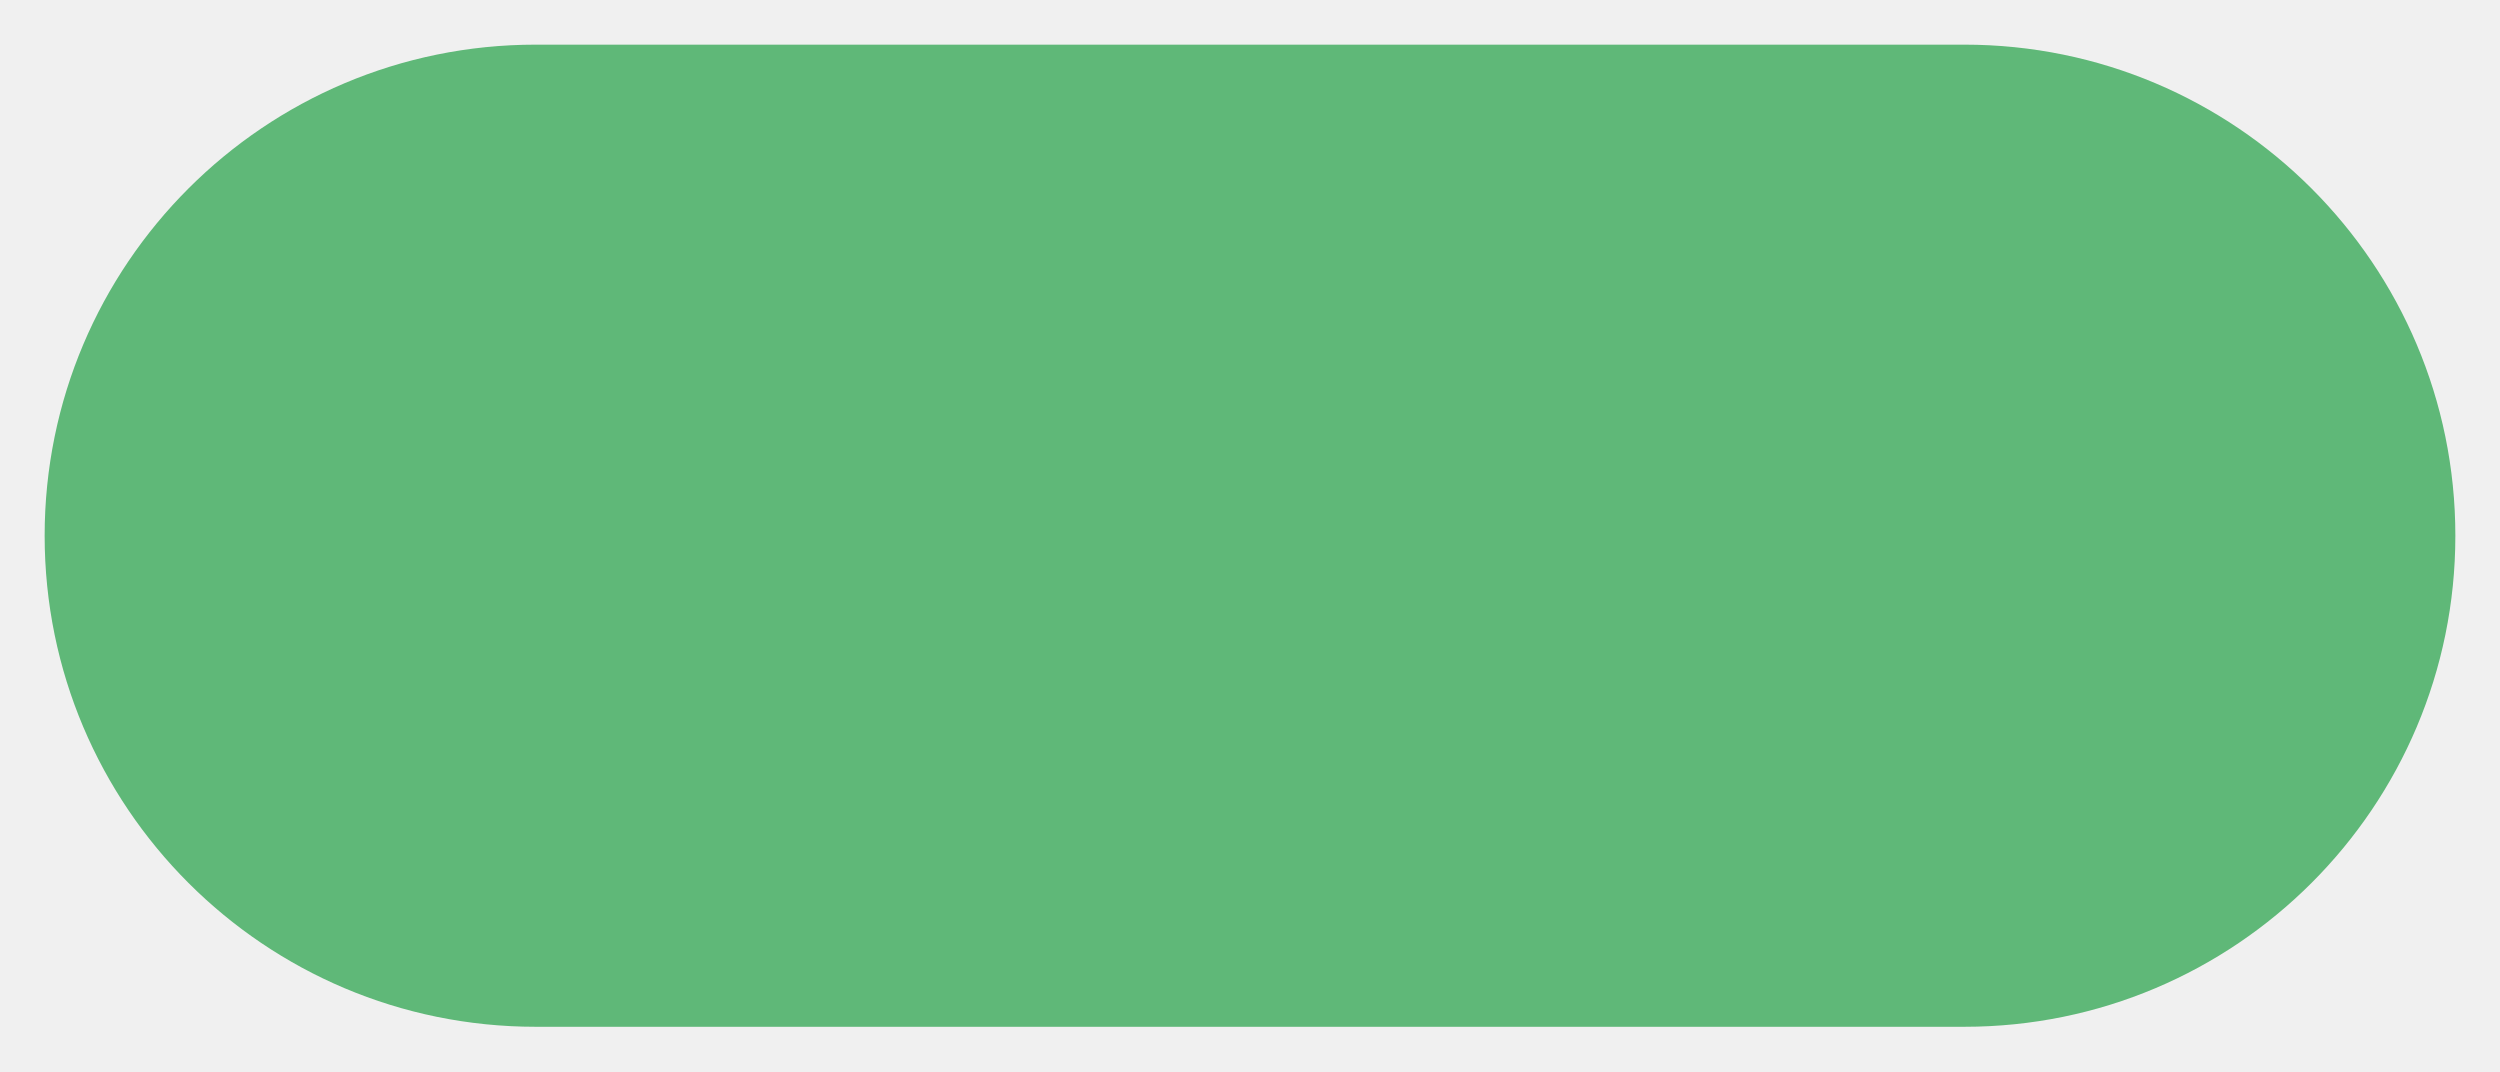
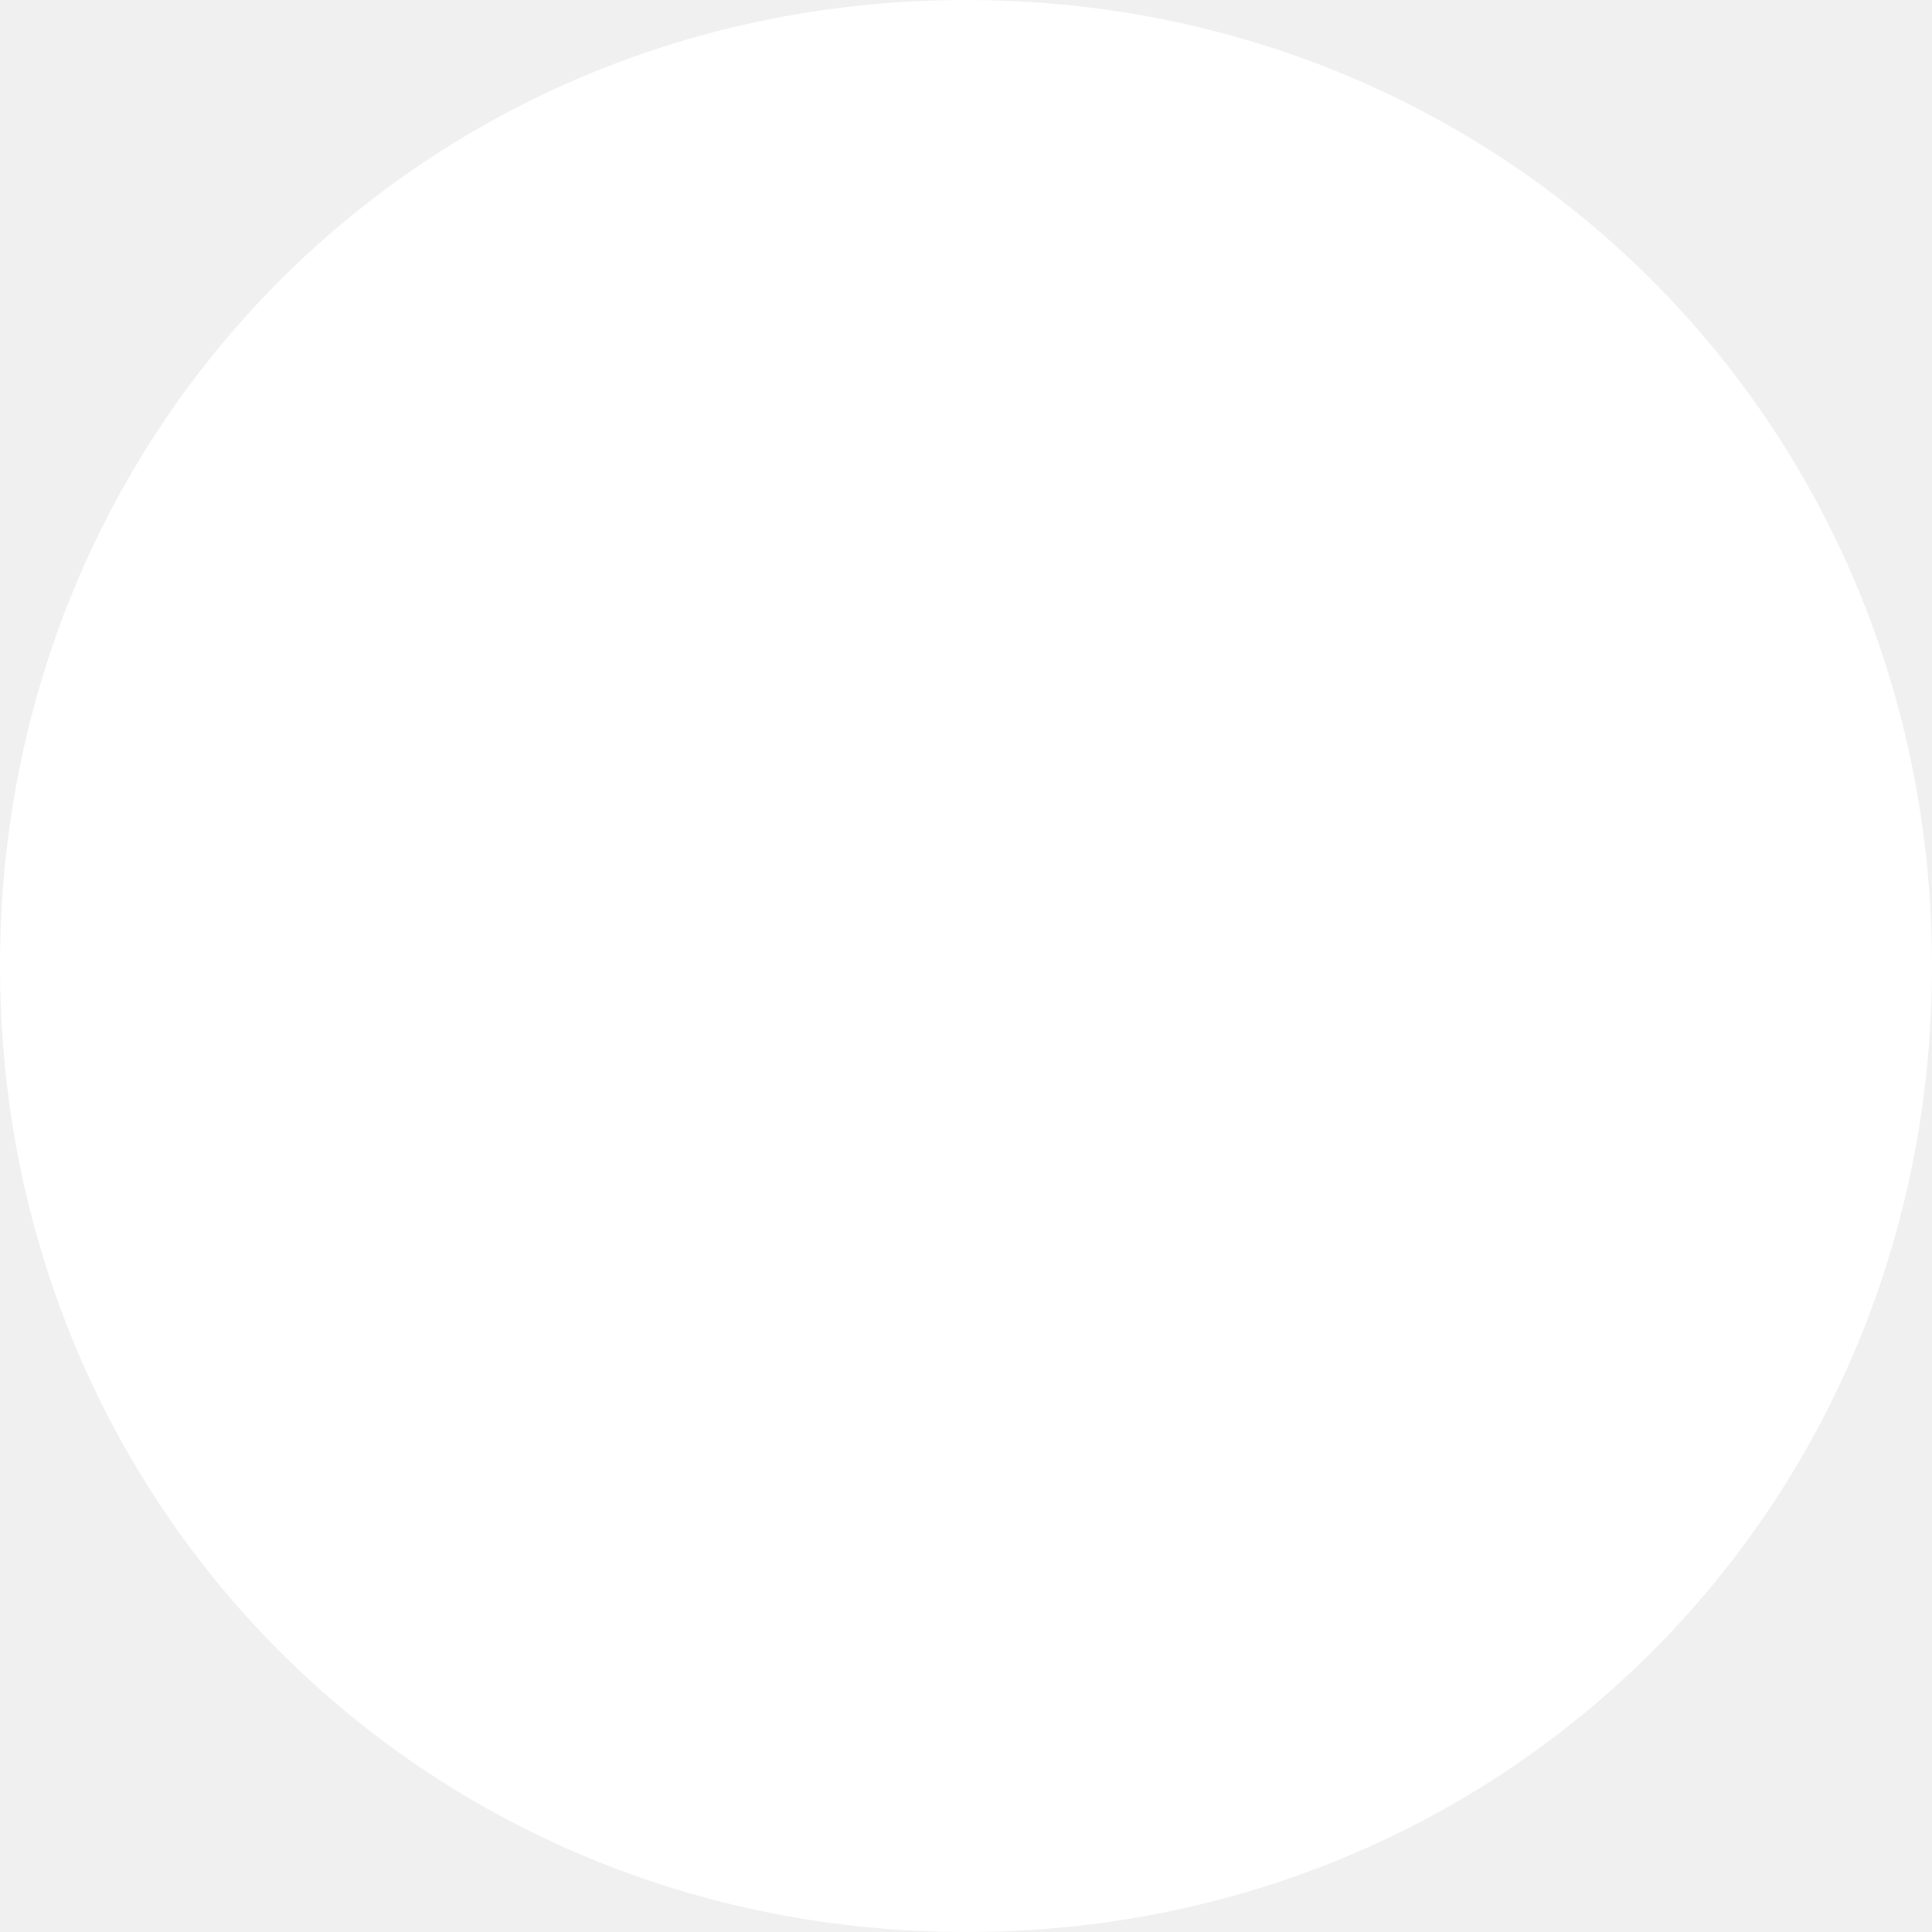
- <svg xmlns="http://www.w3.org/2000/svg" version="1.1" width="56px" height="24px">
-   <g>
-     <path d="M 1 12  A 11 11 0 0 1 12 1 L 44 1  A 11 11 0 0 1 55 12 A 11 11 0 0 1 44 23 L 12 23  A 11 11 0 0 1 1 12 Z " fill-rule="nonzero" fill="#5fb878" stroke="none" />
+ <svg xmlns="http://www.w3.org/2000/svg" version="1.1" width="14px" height="14px">
+   <g transform="matrix(1 0 0 1 -36 -5 )">
+     <path d="M 43 5  C 46.92 5  50 8.08  50 12  C 50 15.92  46.92 19  43 19  C 39.08 19  36 15.92  36 12  C 36 8.08  39.08 5  43 5  Z " fill-rule="nonzero" fill="#ffffff" stroke="none" />
  </g>
</svg>
